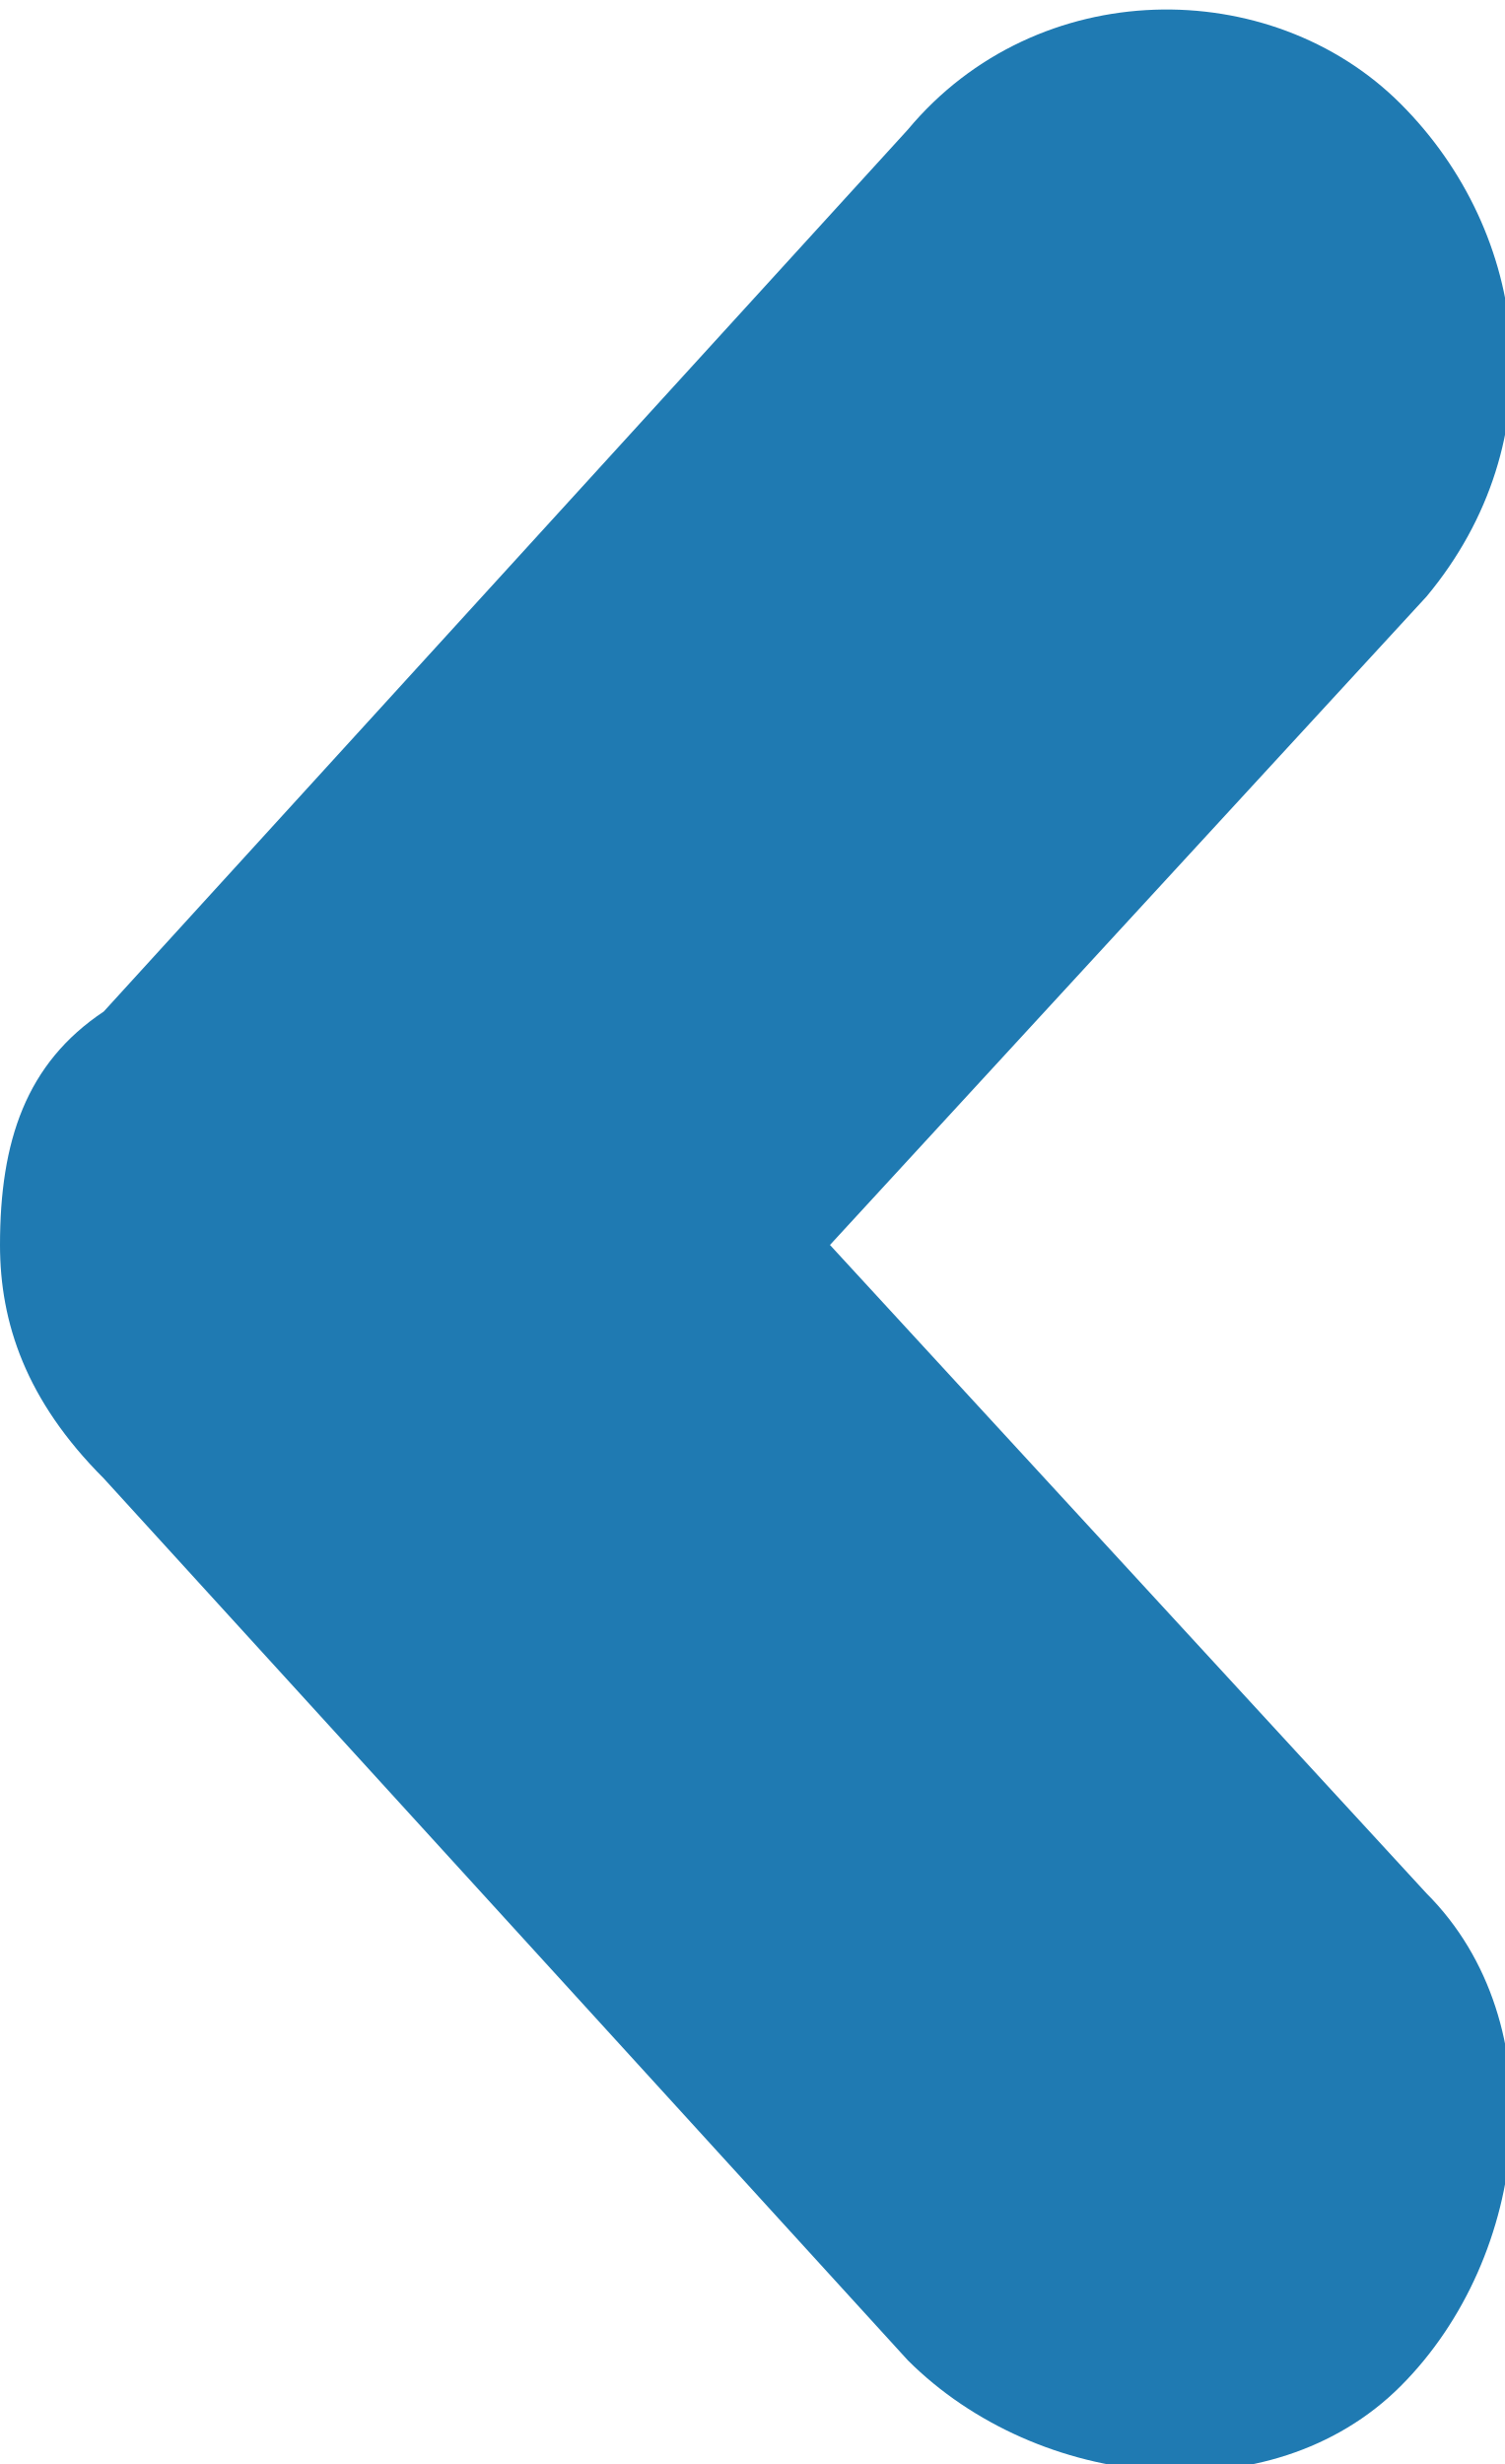
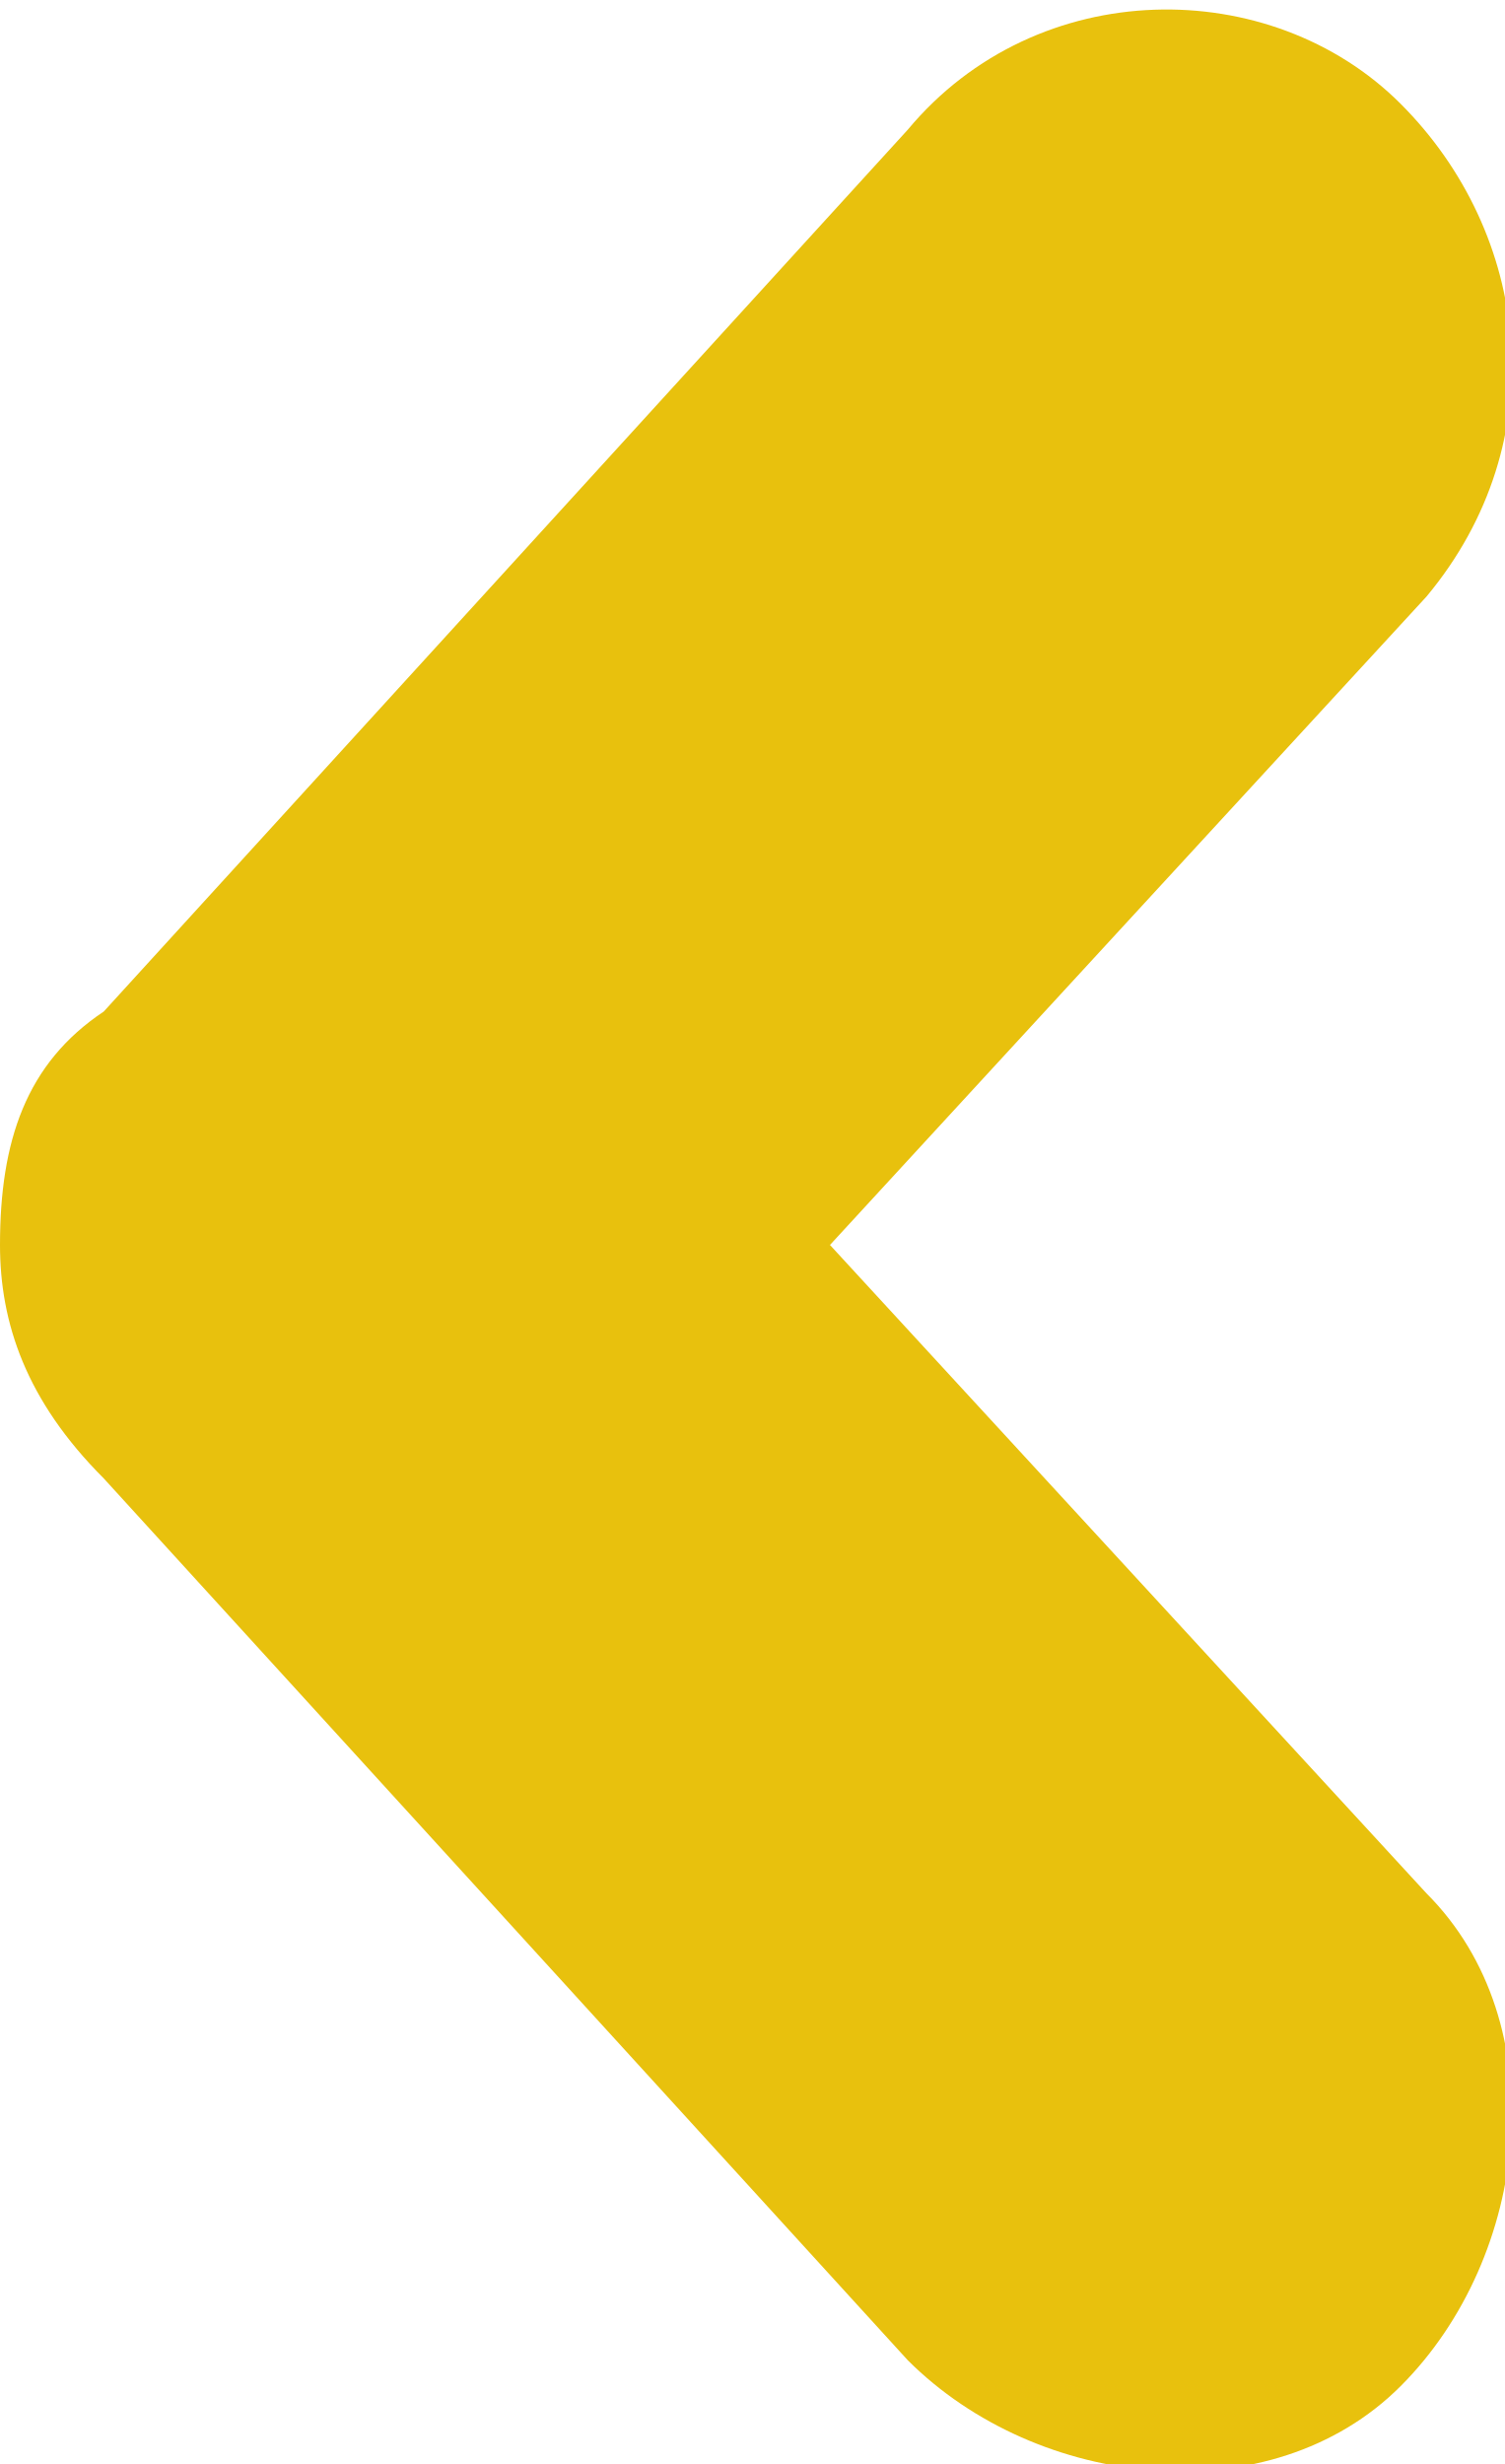
<svg xmlns="http://www.w3.org/2000/svg" version="1.1" id="Layer_1" x="0px" y="0px" viewBox="0 0 5.8 9.5" style="enable-background:new 0 0 5.8 9.5;" xml:space="preserve">
  <style type="text/css">
- 	.st0{fill:#1F7AB2;}
+ 	.st0{fill:#E8C10D;}
</style>
  <path class="st0" d="M0,4.8C0,4.7,0,4.7,0,4.8c0-0.4,0.1-0.7,0.4-0.9l3.1-3.4C4-0.1,4.9-0.1,5.4,0.4C5.9,0.9,6,1.7,5.5,2.3L3.2,4.8  l2.3,2.5C6,7.8,5.9,8.7,5.4,9.2C4.9,9.7,4,9.6,3.5,9.1L0.4,5.7C0.1,5.4,0,5.1,0,4.8C0,4.8,0,4.8,0,4.8z" />
</svg>
